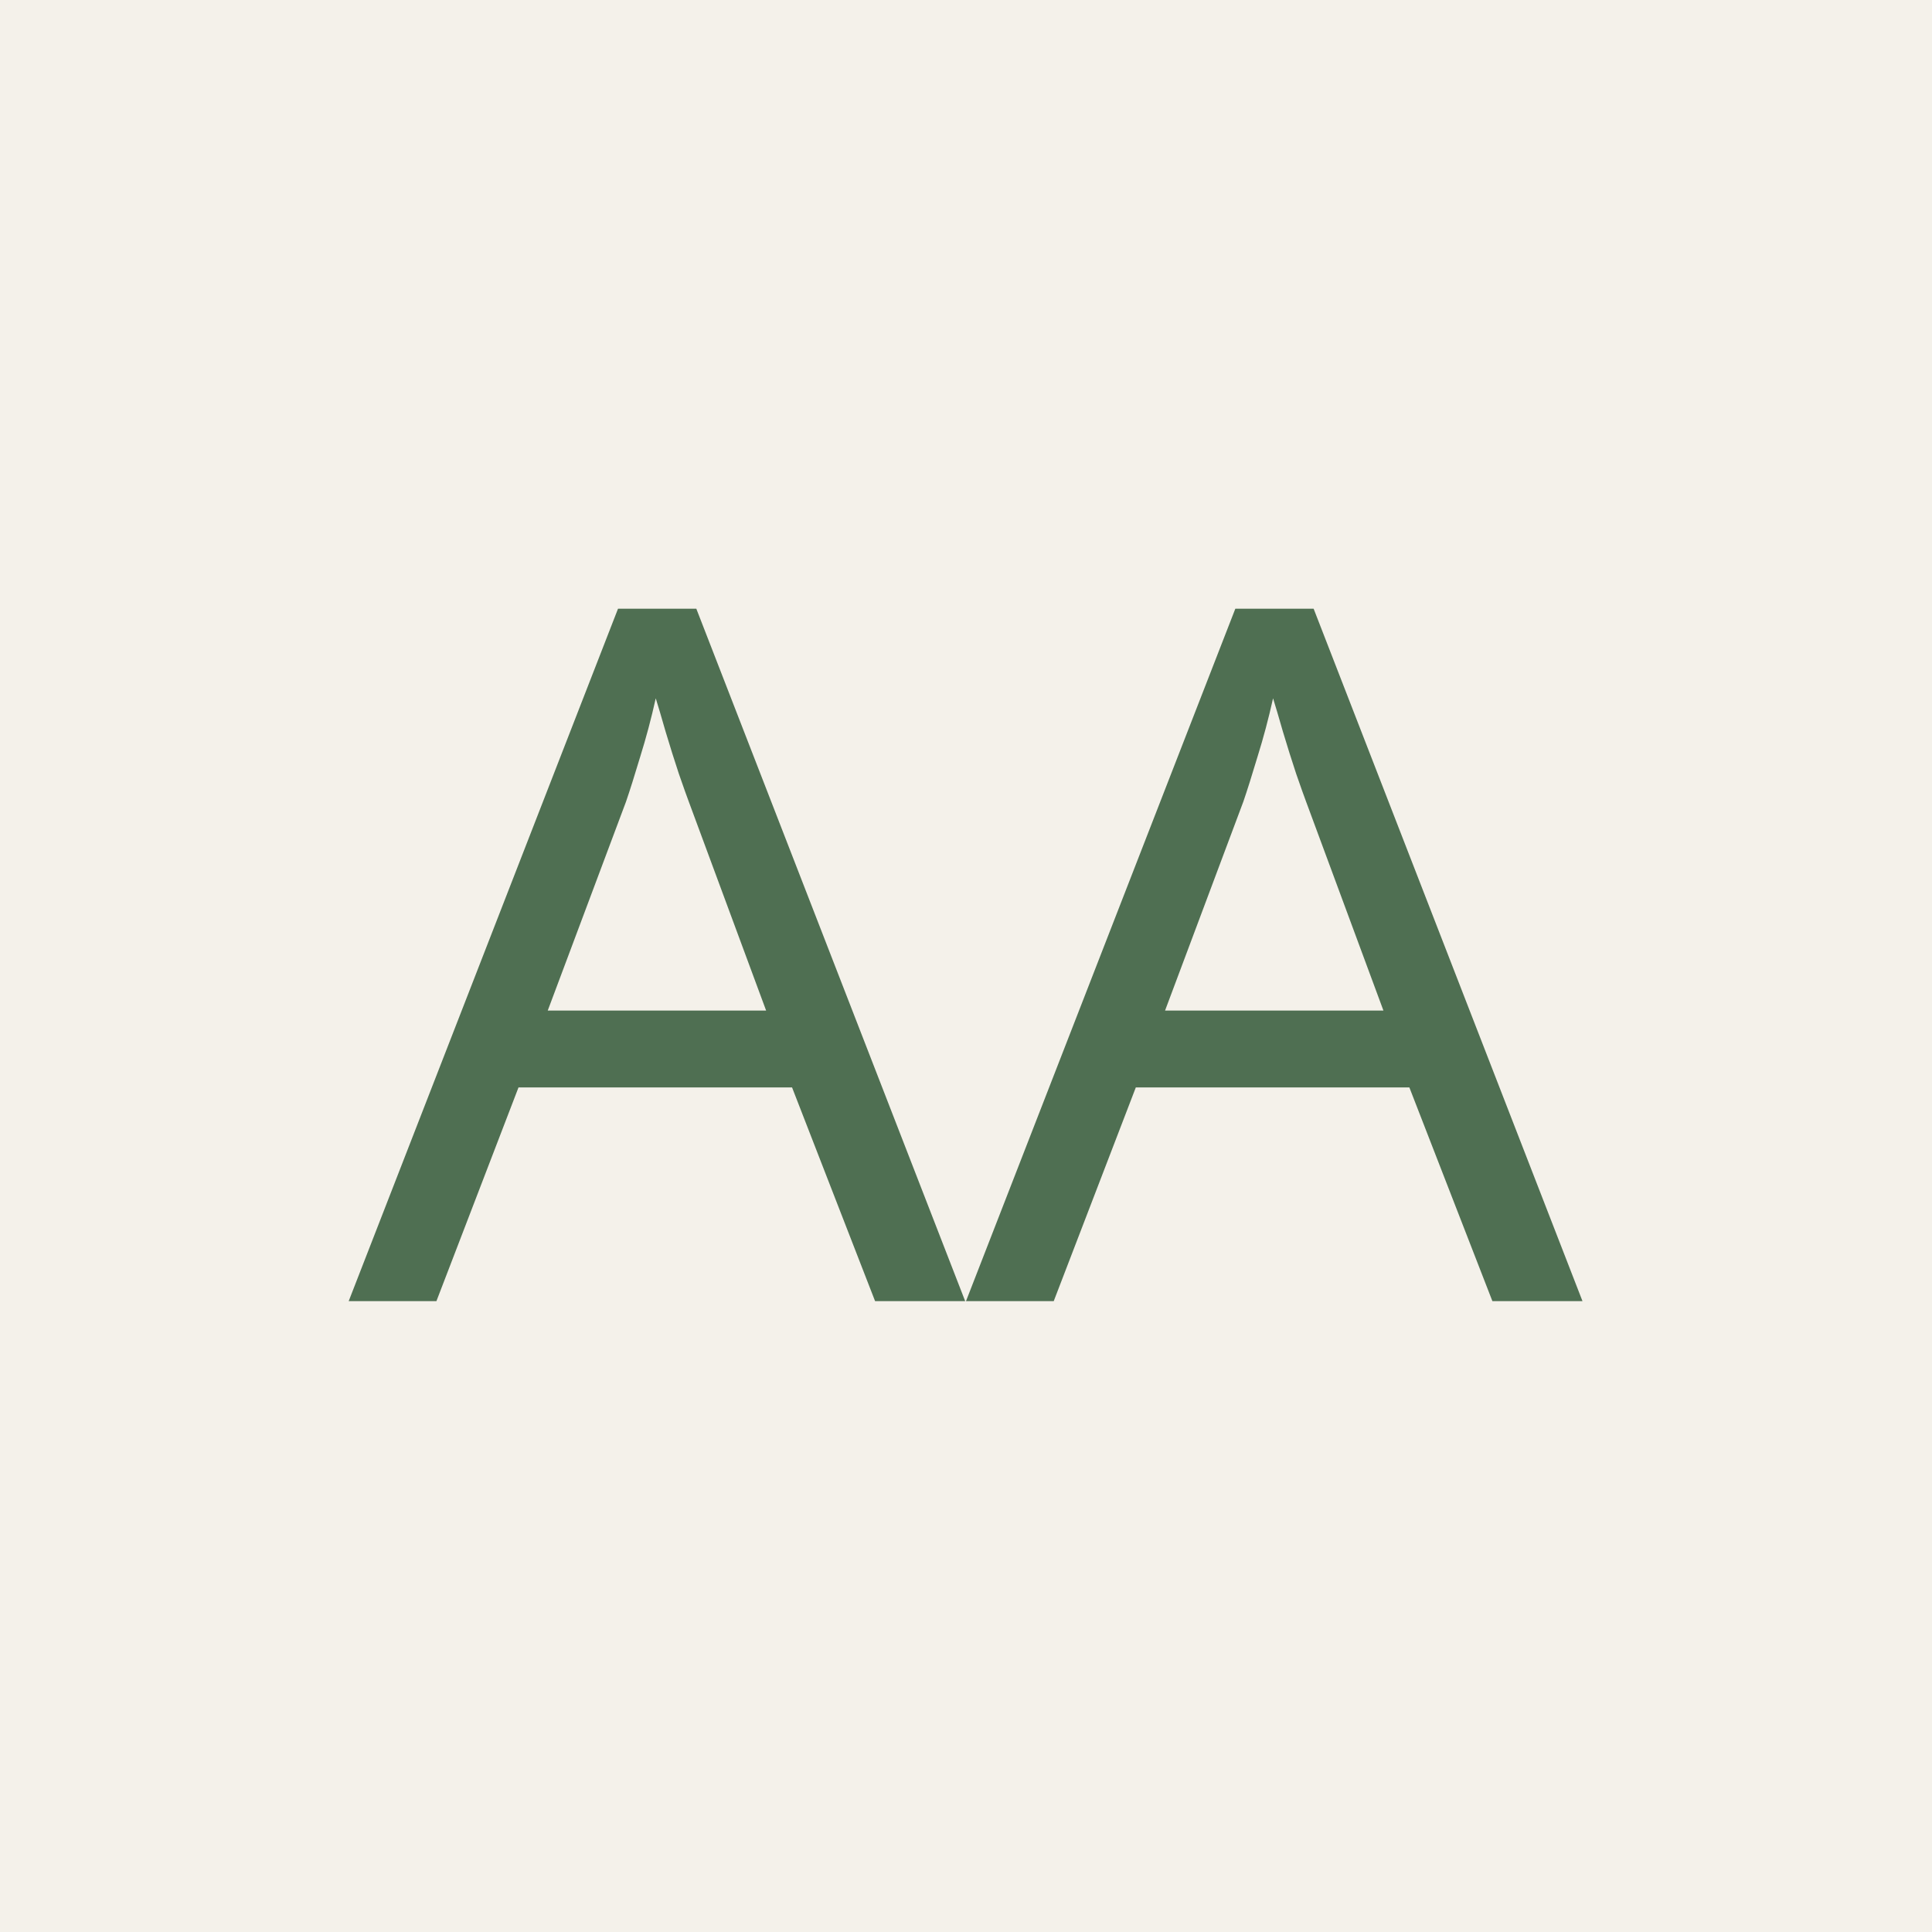
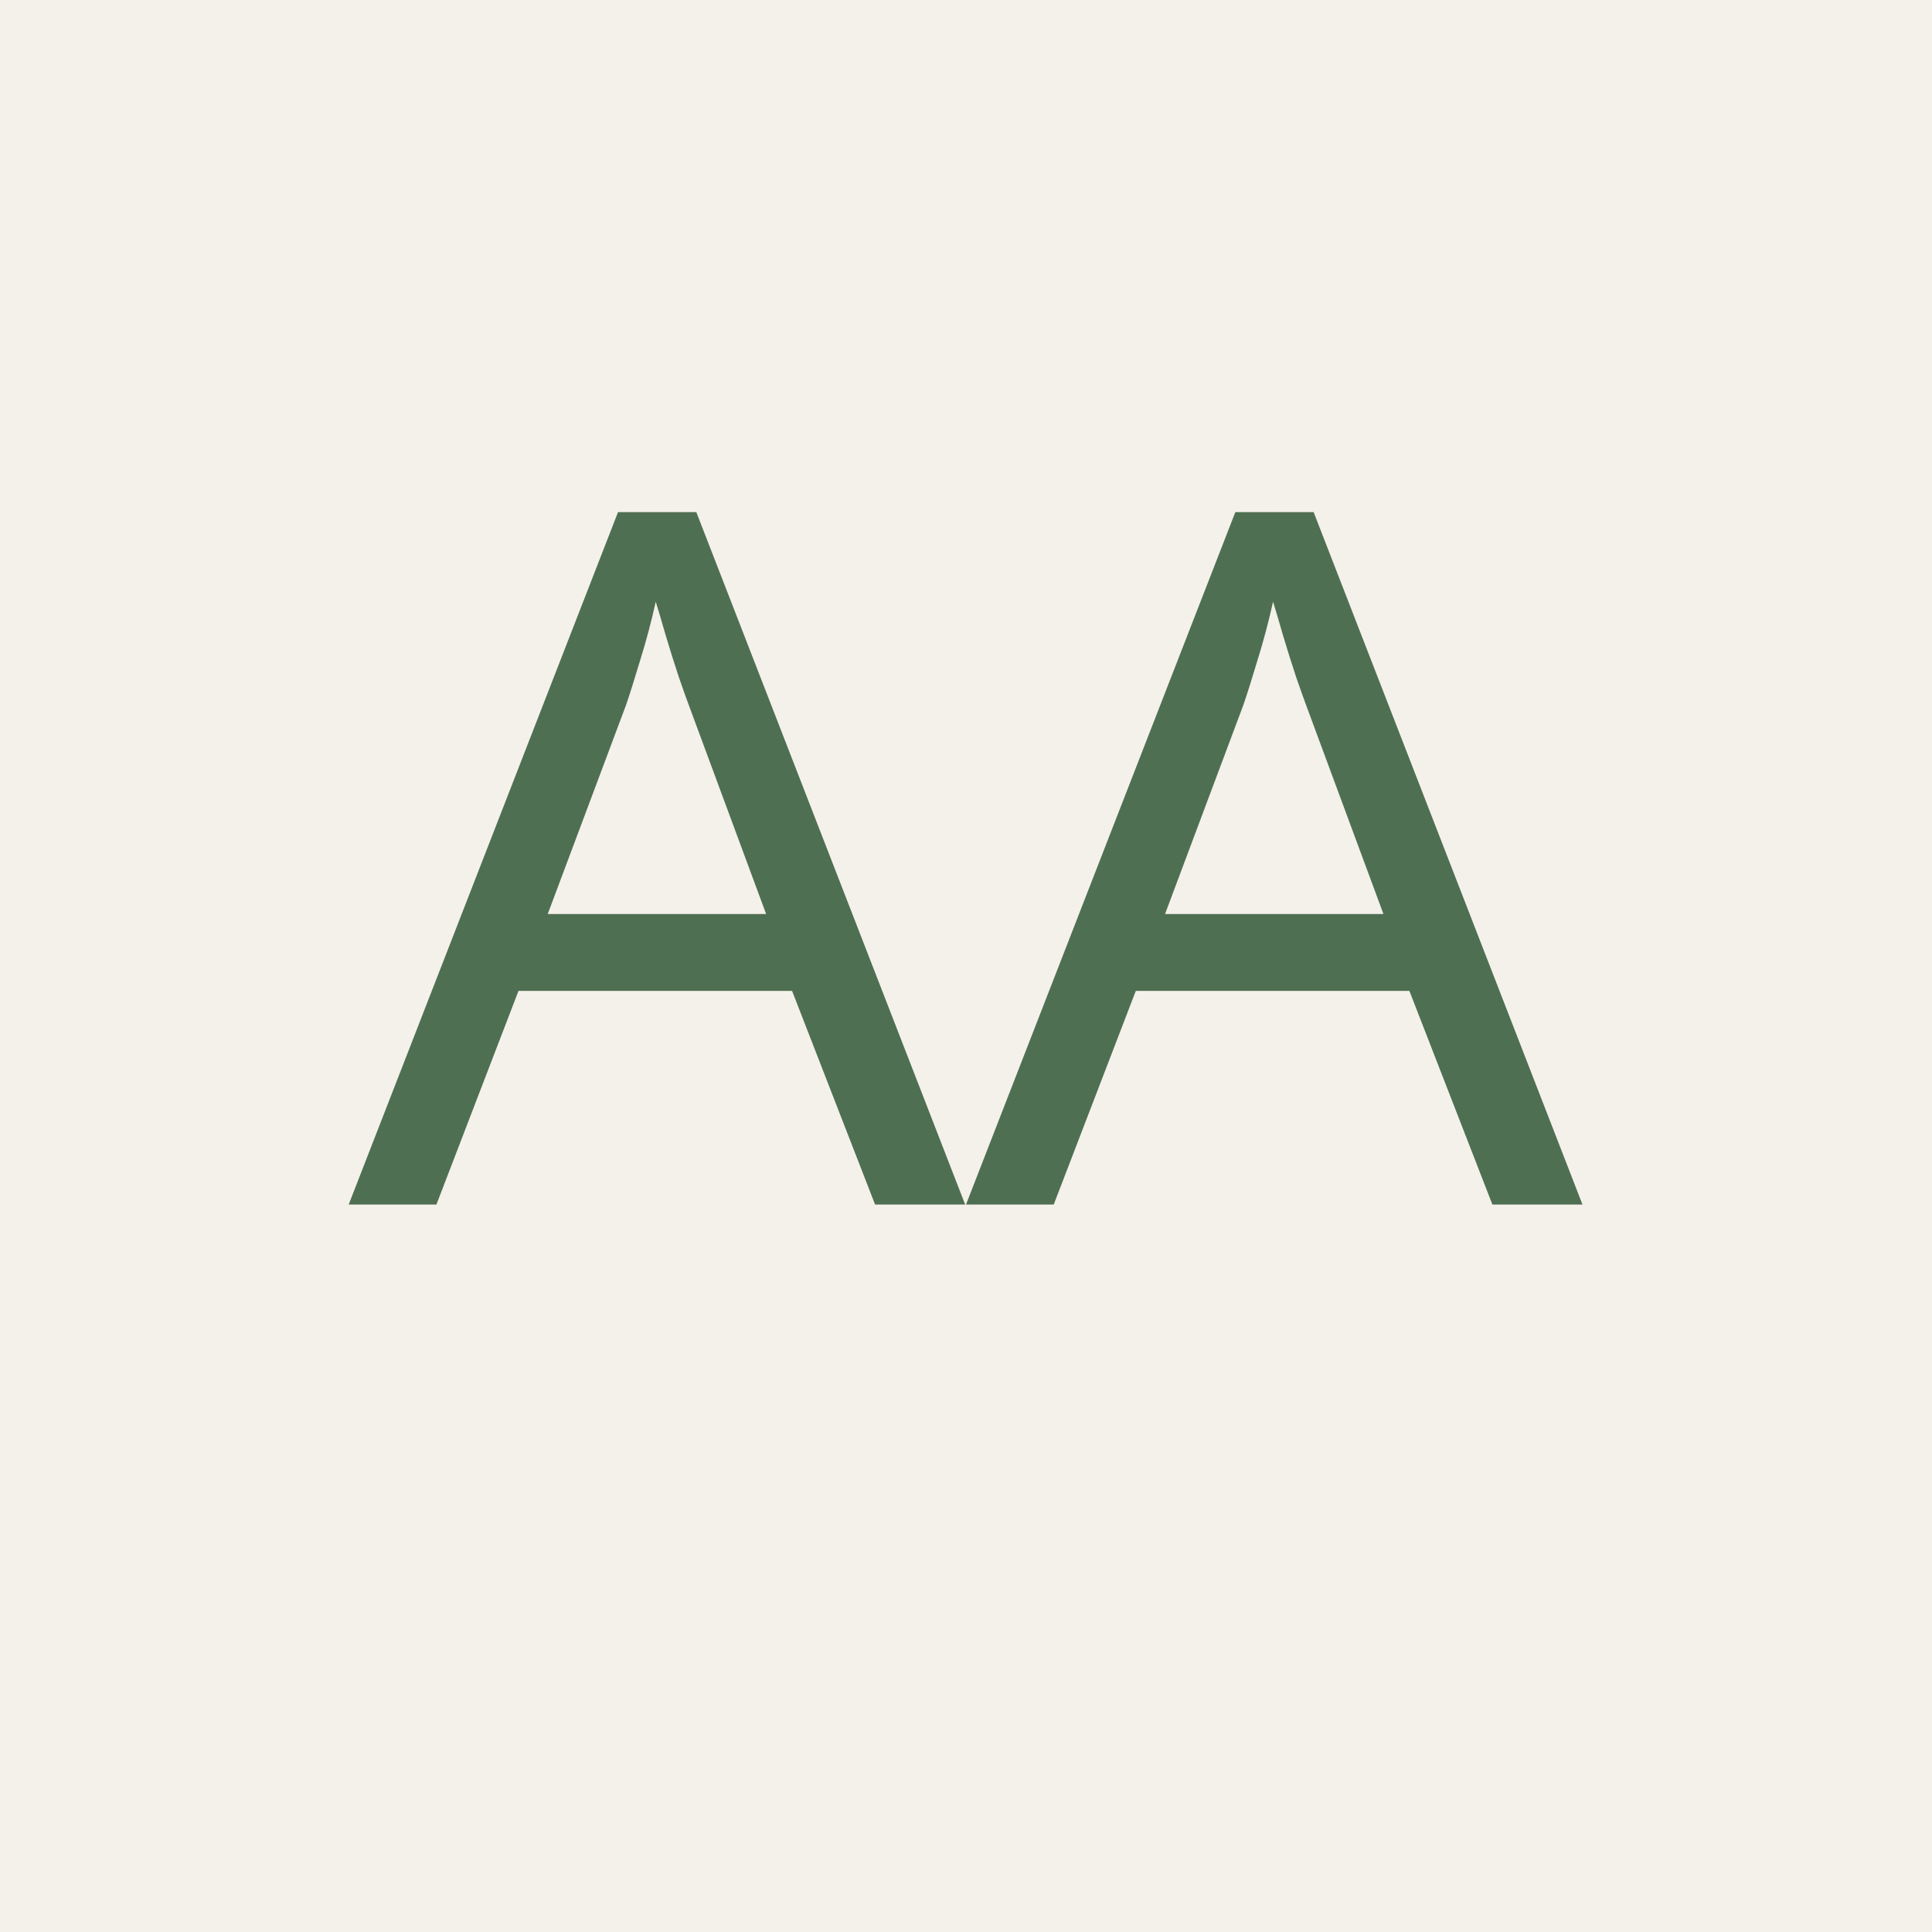
<svg xmlns="http://www.w3.org/2000/svg" width="64" height="64">
  <rect width="64" height="64" fill="#f4f1ea" />
-   <text x="50%" y="50%" text-anchor="middle" dominant-baseline="middle" font-family="Fraunces" font-size="32" fill="#4f6f52">AA</text>
+   <text x="50%" y="45%" text-anchor="middle" dominant-baseline="middle" font-family="Fraunces" font-size="32" fill="#4f6f52">AA</text>
</svg>
